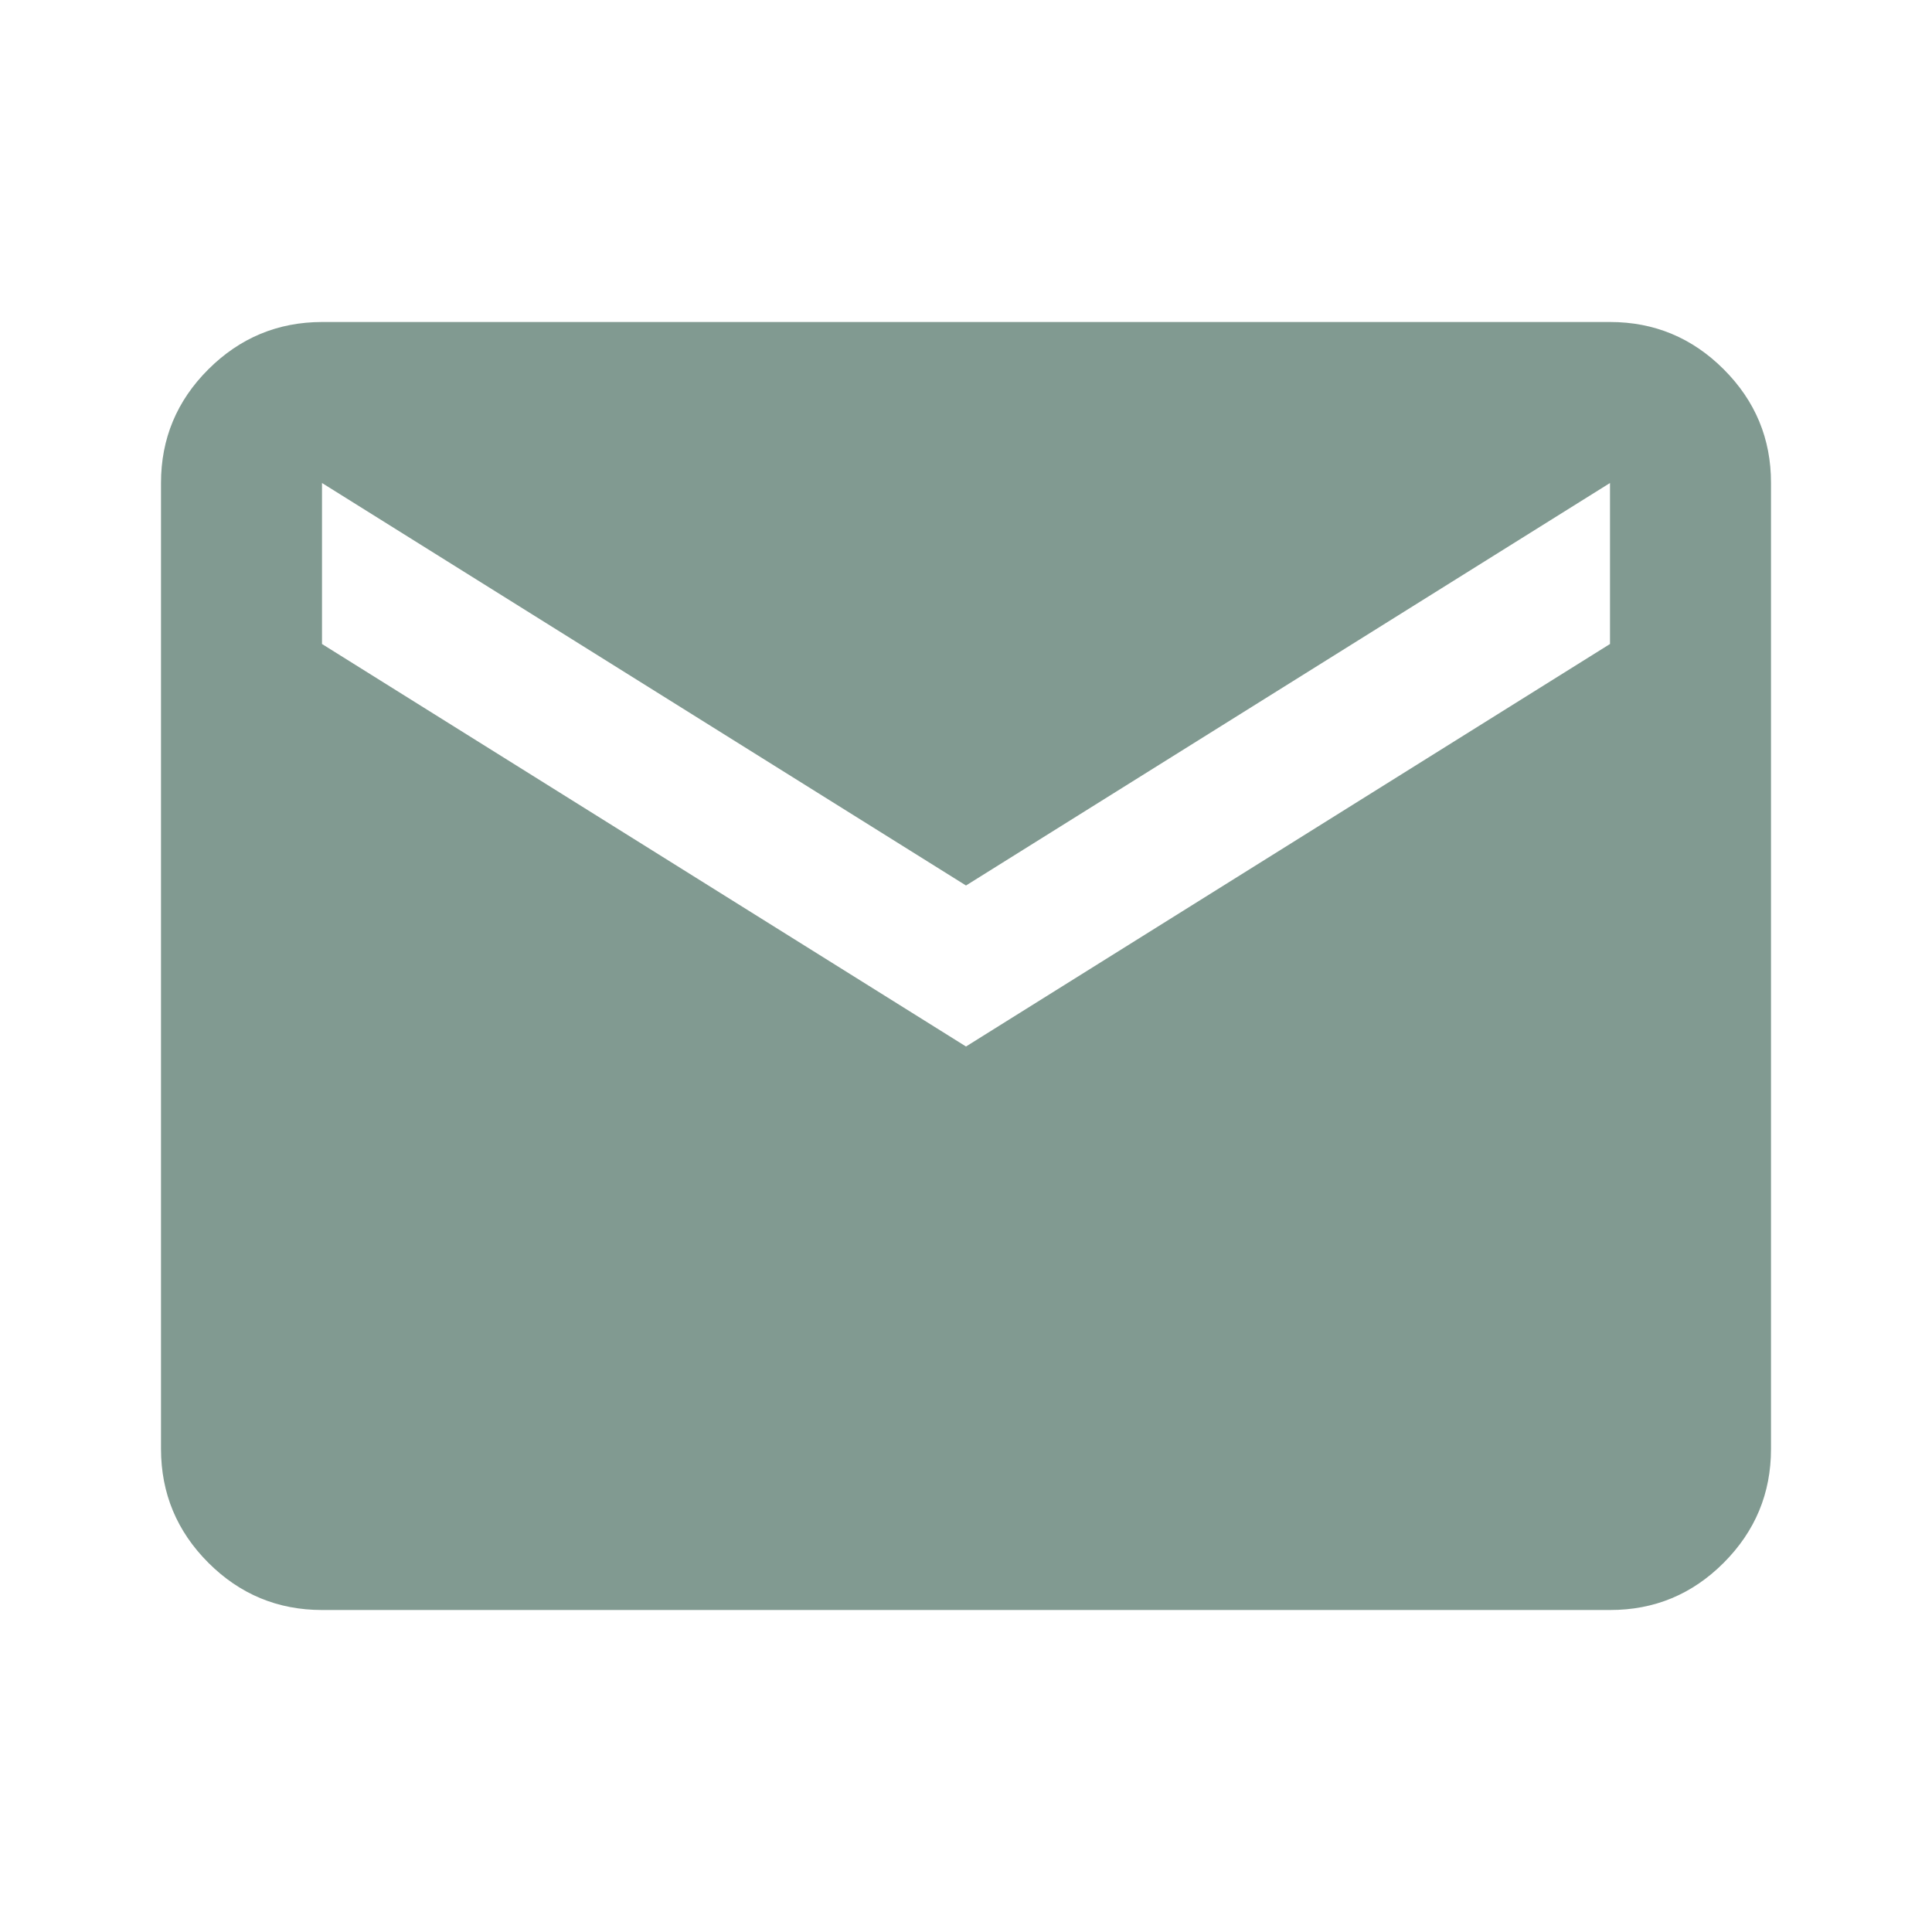
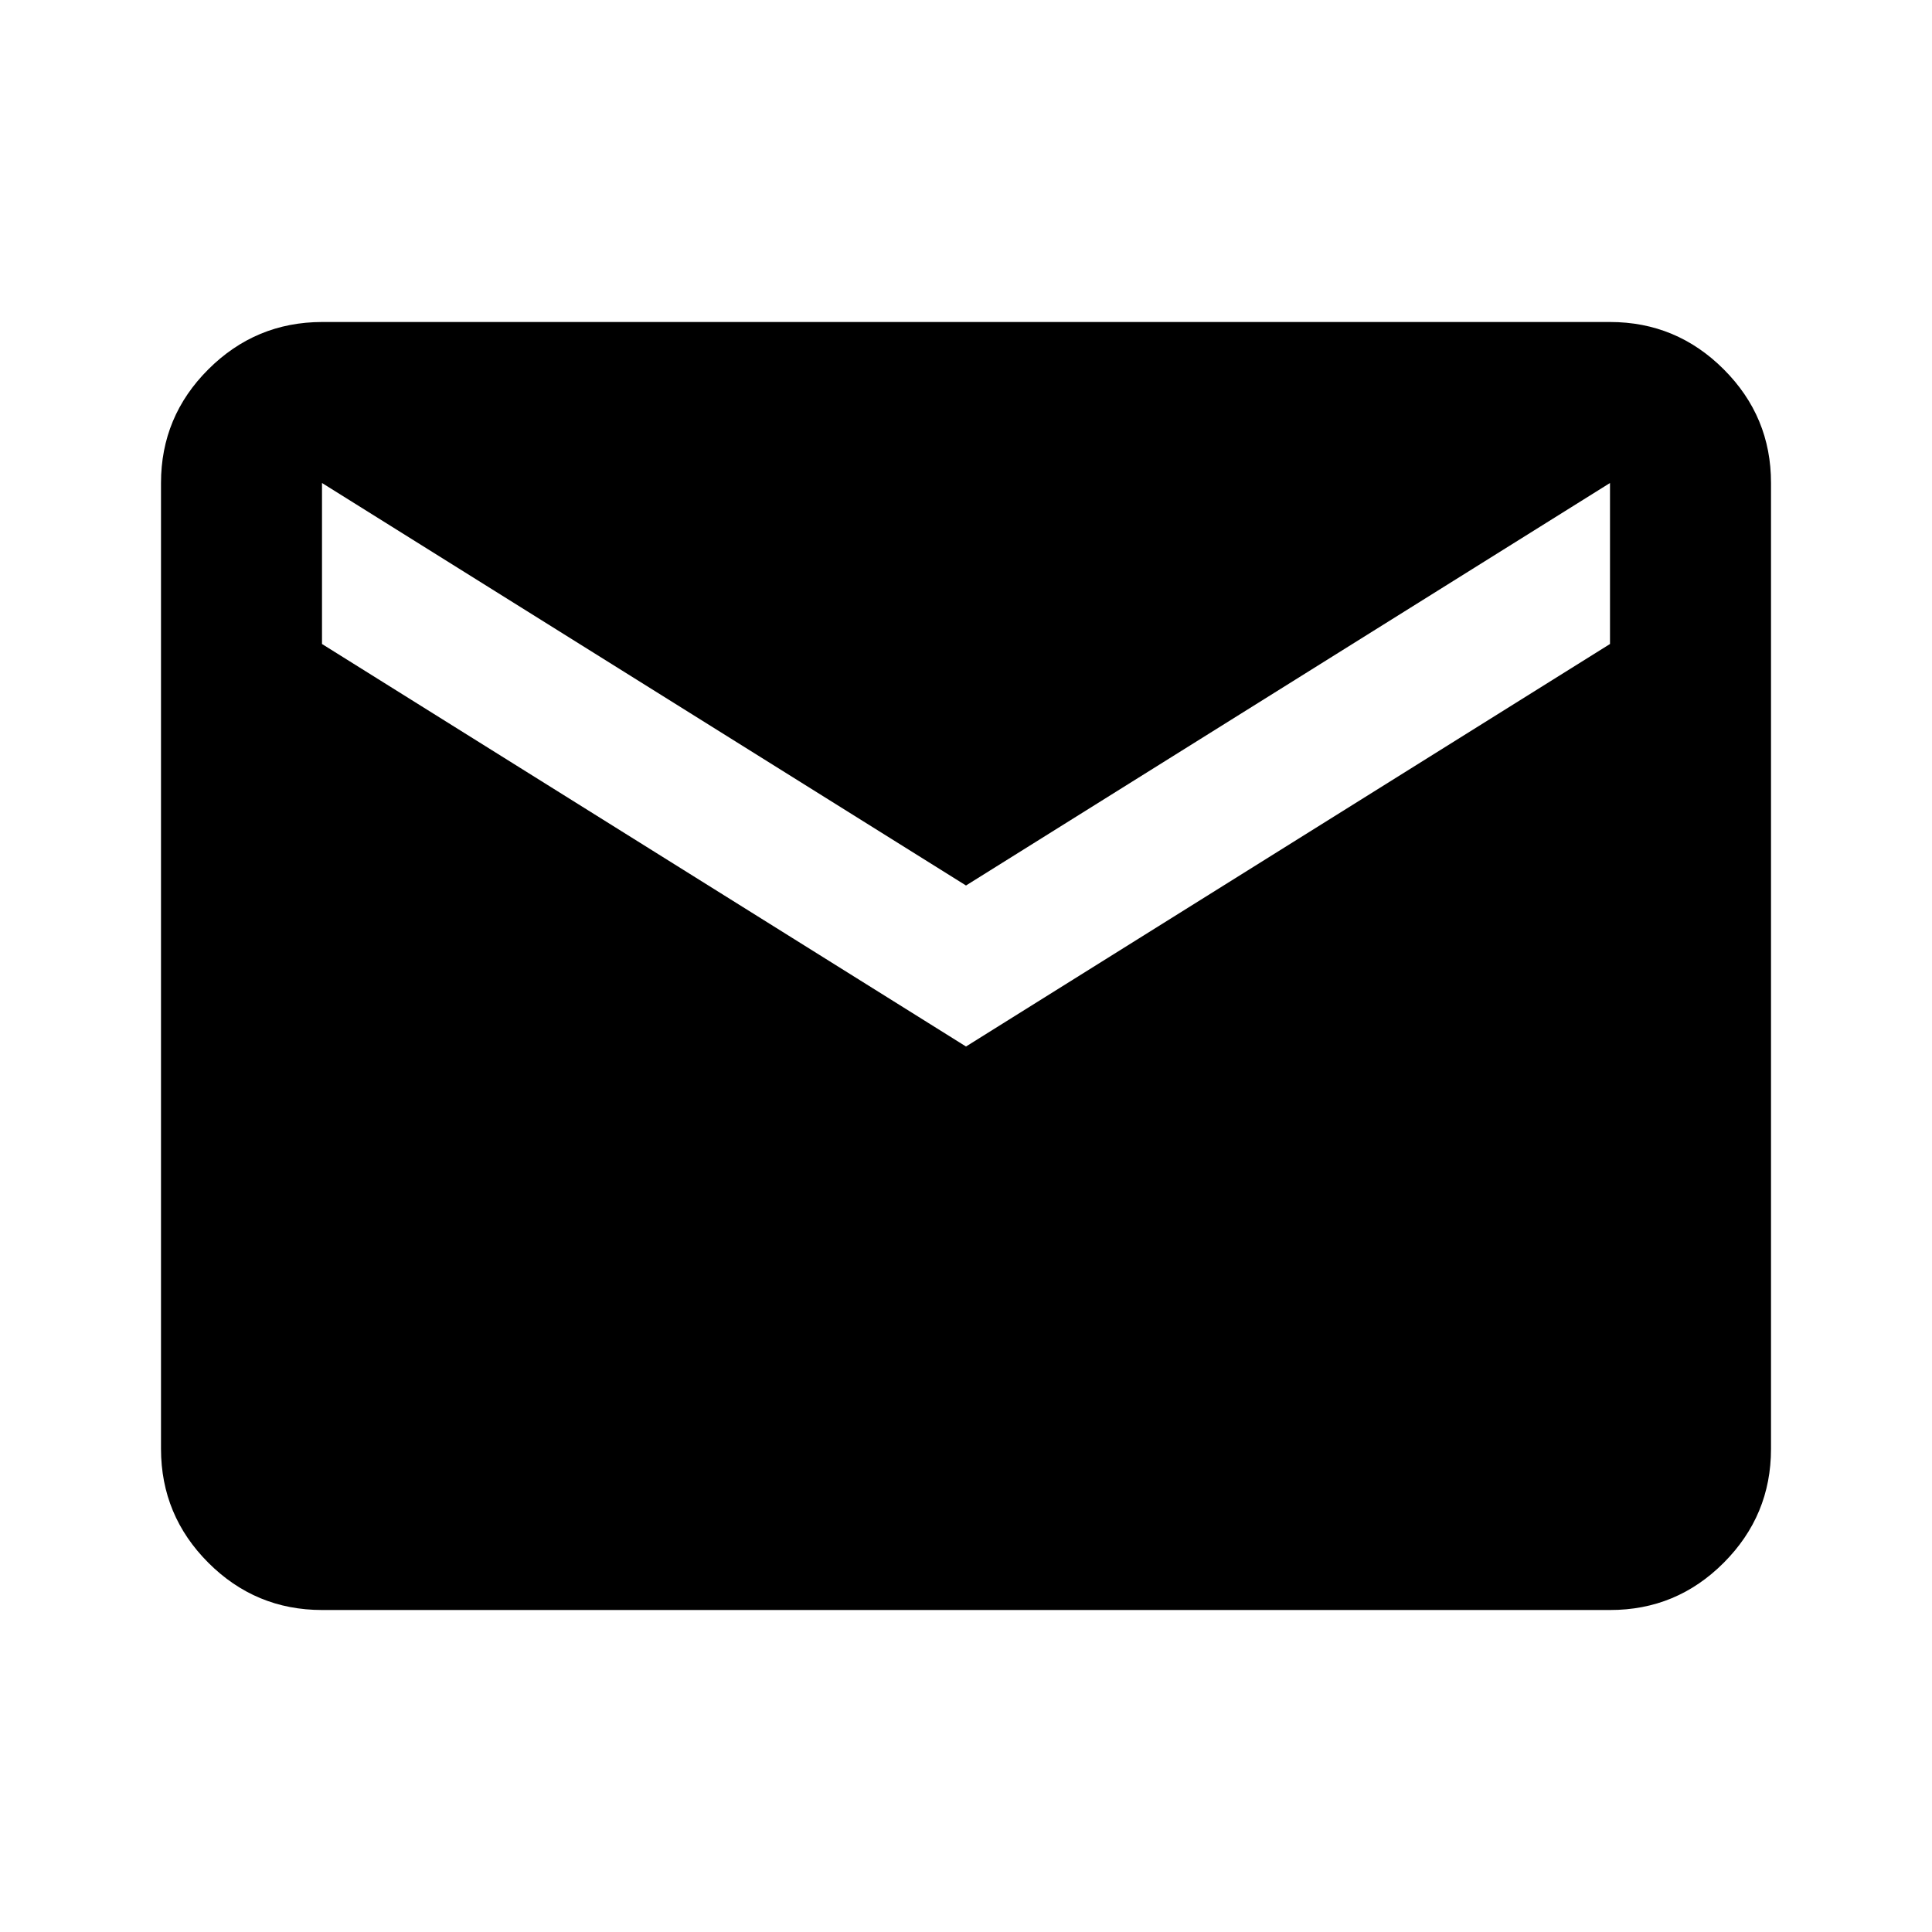
<svg xmlns="http://www.w3.org/2000/svg" width="24" height="24" viewBox="0 0 24 24" fill="none">
-   <path d="M4 20C3.45 20 2.979 19.804 2.588 19.413C2.197 19.022 2.001 18.551 2 18V6C2 5.45 2.196 4.979 2.588 4.588C2.98 4.197 3.451 4.001 4 4H20C20.55 4 21.021 4.196 21.413 4.588C21.805 4.98 22.001 5.451 22 6V18C22 18.55 21.804 19.021 21.413 19.413C21.022 19.805 20.551 20.001 20 20H4ZM12 13L20 8V6L12 11L4 6V8L12 13Z" fill="#819A91" />
+   <path d="M4 20C3.45 20 2.979 19.804 2.588 19.413C2.197 19.022 2.001 18.551 2 18V6C2 5.45 2.196 4.979 2.588 4.588C2.98 4.197 3.451 4.001 4 4H20C20.55 4 21.021 4.196 21.413 4.588C21.805 4.98 22.001 5.451 22 6V18C22 18.55 21.804 19.021 21.413 19.413C21.022 19.805 20.551 20.001 20 20H4ZM12 13L20 8V6L12 11L4 6V8L12 13Z" fill="currentColor" />
</svg>
